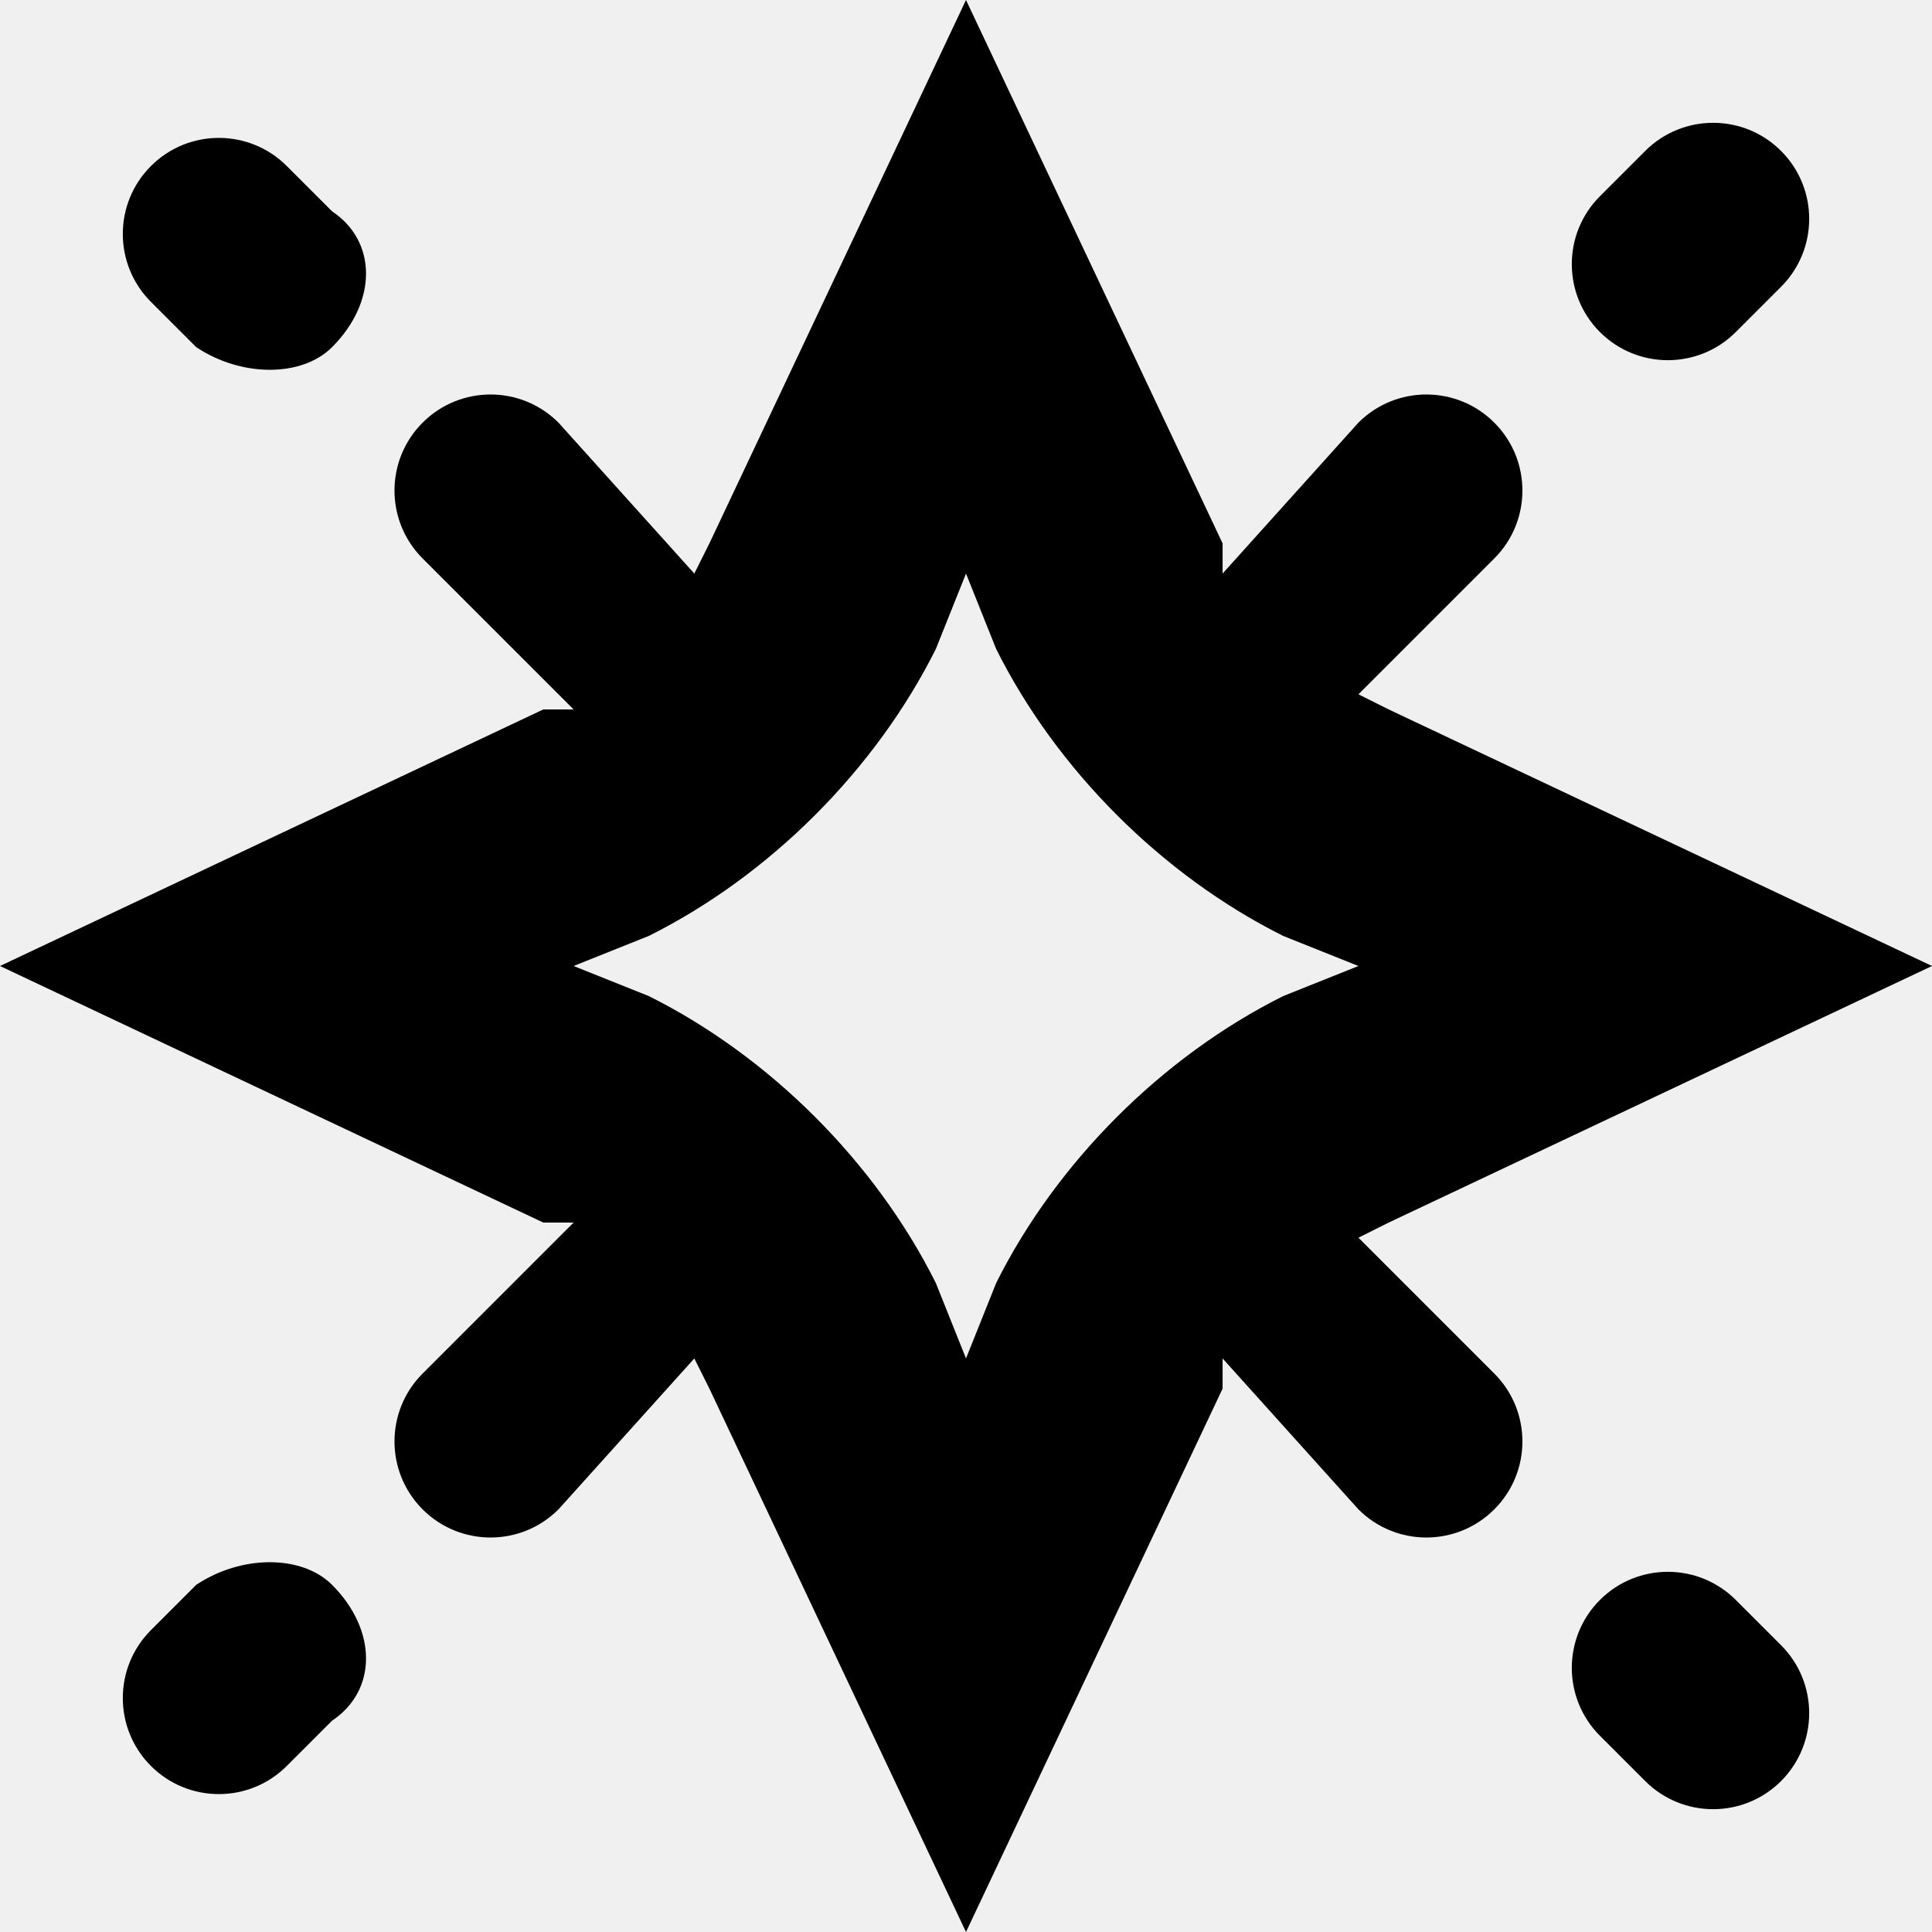
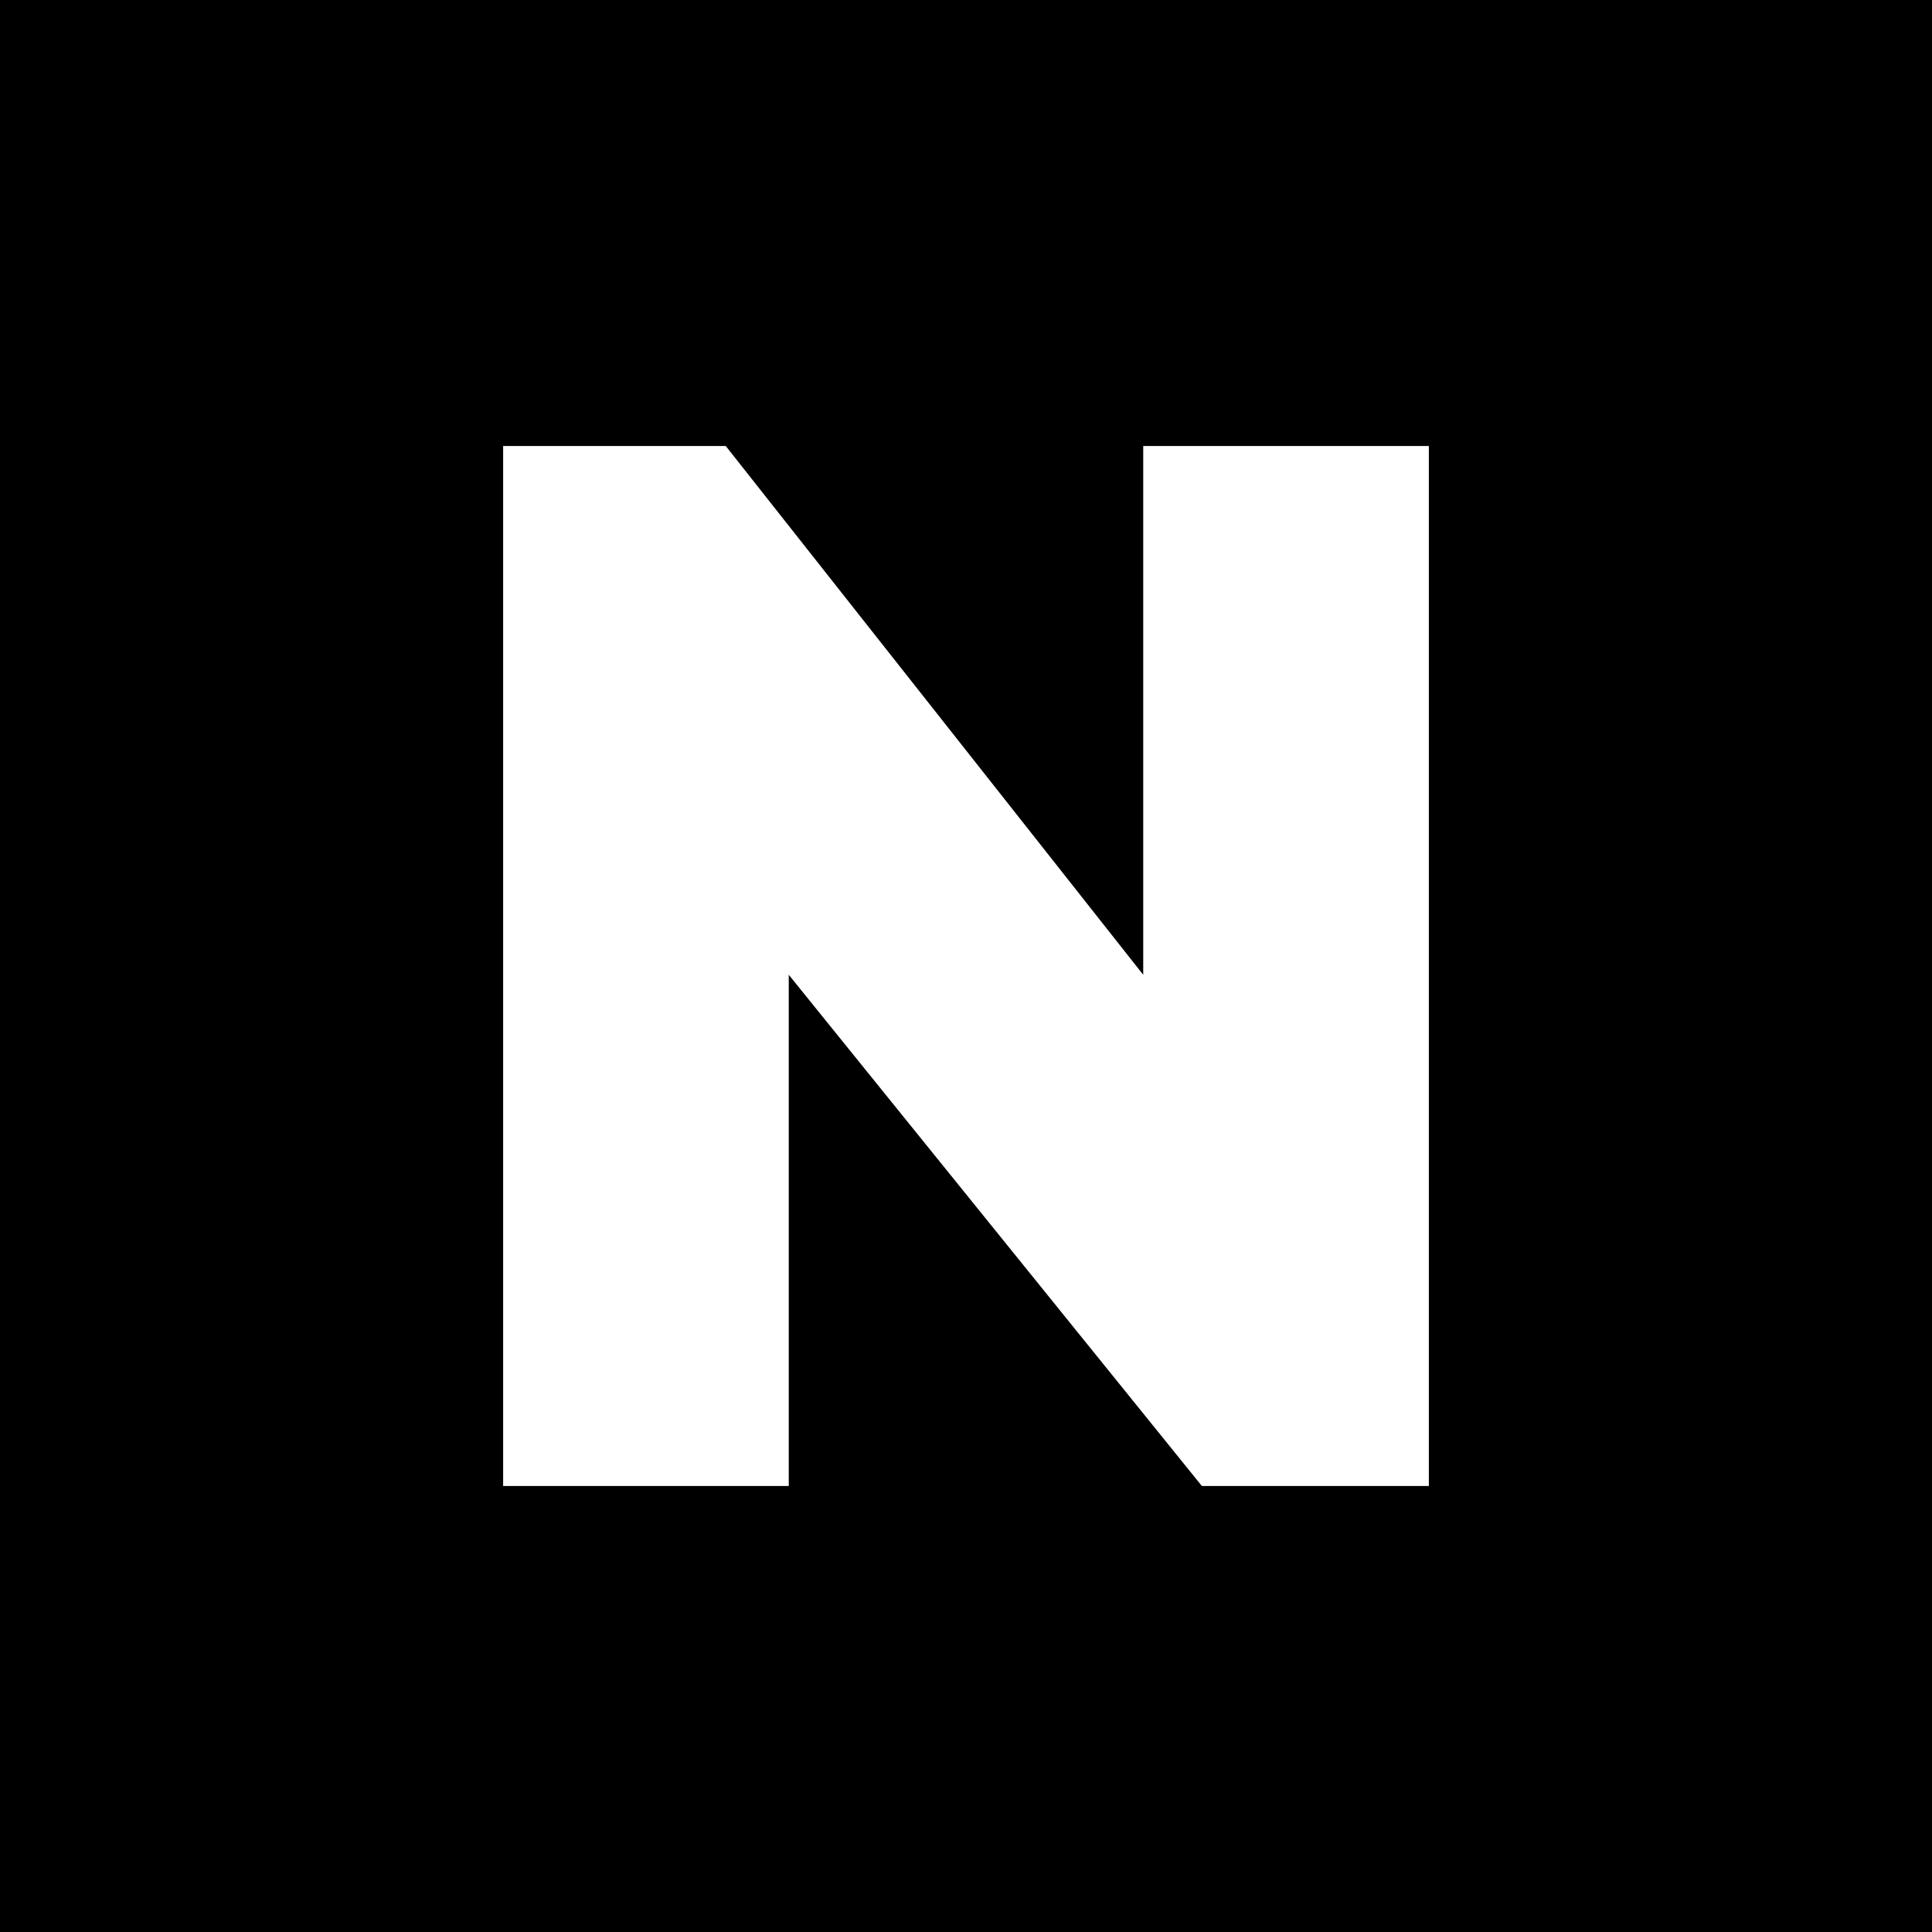
- <svg xmlns="http://www.w3.org/2000/svg" viewBox="0 0 128 128">
-   <path fill-rule="evenodd" d="M81 36 64 0 47 36l-1 2-9-10a6 6 0 0 0-9 9l10 10h-2L0 64l36 17h2L28 91a6 6 0 1 0 9 9l9-10 1 2 17 36 17-36v-2l9 10a6 6 0 1 0 9-9l-9-9 2-1 36-17-36-17-2-1 9-9a6 6 0 1 0-9-9l-9 10v-2Zm-17 2-2 5c-4 8-11 15-19 19l-5 2 5 2c8 4 15 11 19 19l2 5 2-5c4-8 11-15 19-19l5-2-5-2c-8-4-15-11-19-19l-2-5Z" clip-rule="evenodd" />
-   <path d="M118 19a6 6 0 0 0-9-9l-3 3a6 6 0 1 0 9 9l3-3Zm-96 4c-2 2-6 2-9 0l-3-3a6 6 0 1 1 9-9l3 3c3 2 3 6 0 9Zm0 82c-2-2-6-2-9 0l-3 3a6 6 0 1 0 9 9l3-3c3-2 3-6 0-9Zm96 4a6 6 0 0 1-9 9l-3-3a6 6 0 1 1 9-9l3 3Z" />
-   <style>path{fill:#000}@media (prefers-color-scheme:dark){path{fill:#fff}}</style>
+ <svg xmlns="http://www.w3.org/2000/svg" viewBox="0 0 32 32">
+   <rect width="32" height="32" fill="#000000" />
+   <g transform="translate(0.00 0.00) scale(0.07526)">
+     <path d="M173.59,214.53v112.5h-62.86V98.16h49l91.87,116.37V98.16h62.86v228.87H264.5L173.59,214.53z" fill="#FFFFFF" />
+   </g>
</svg>
